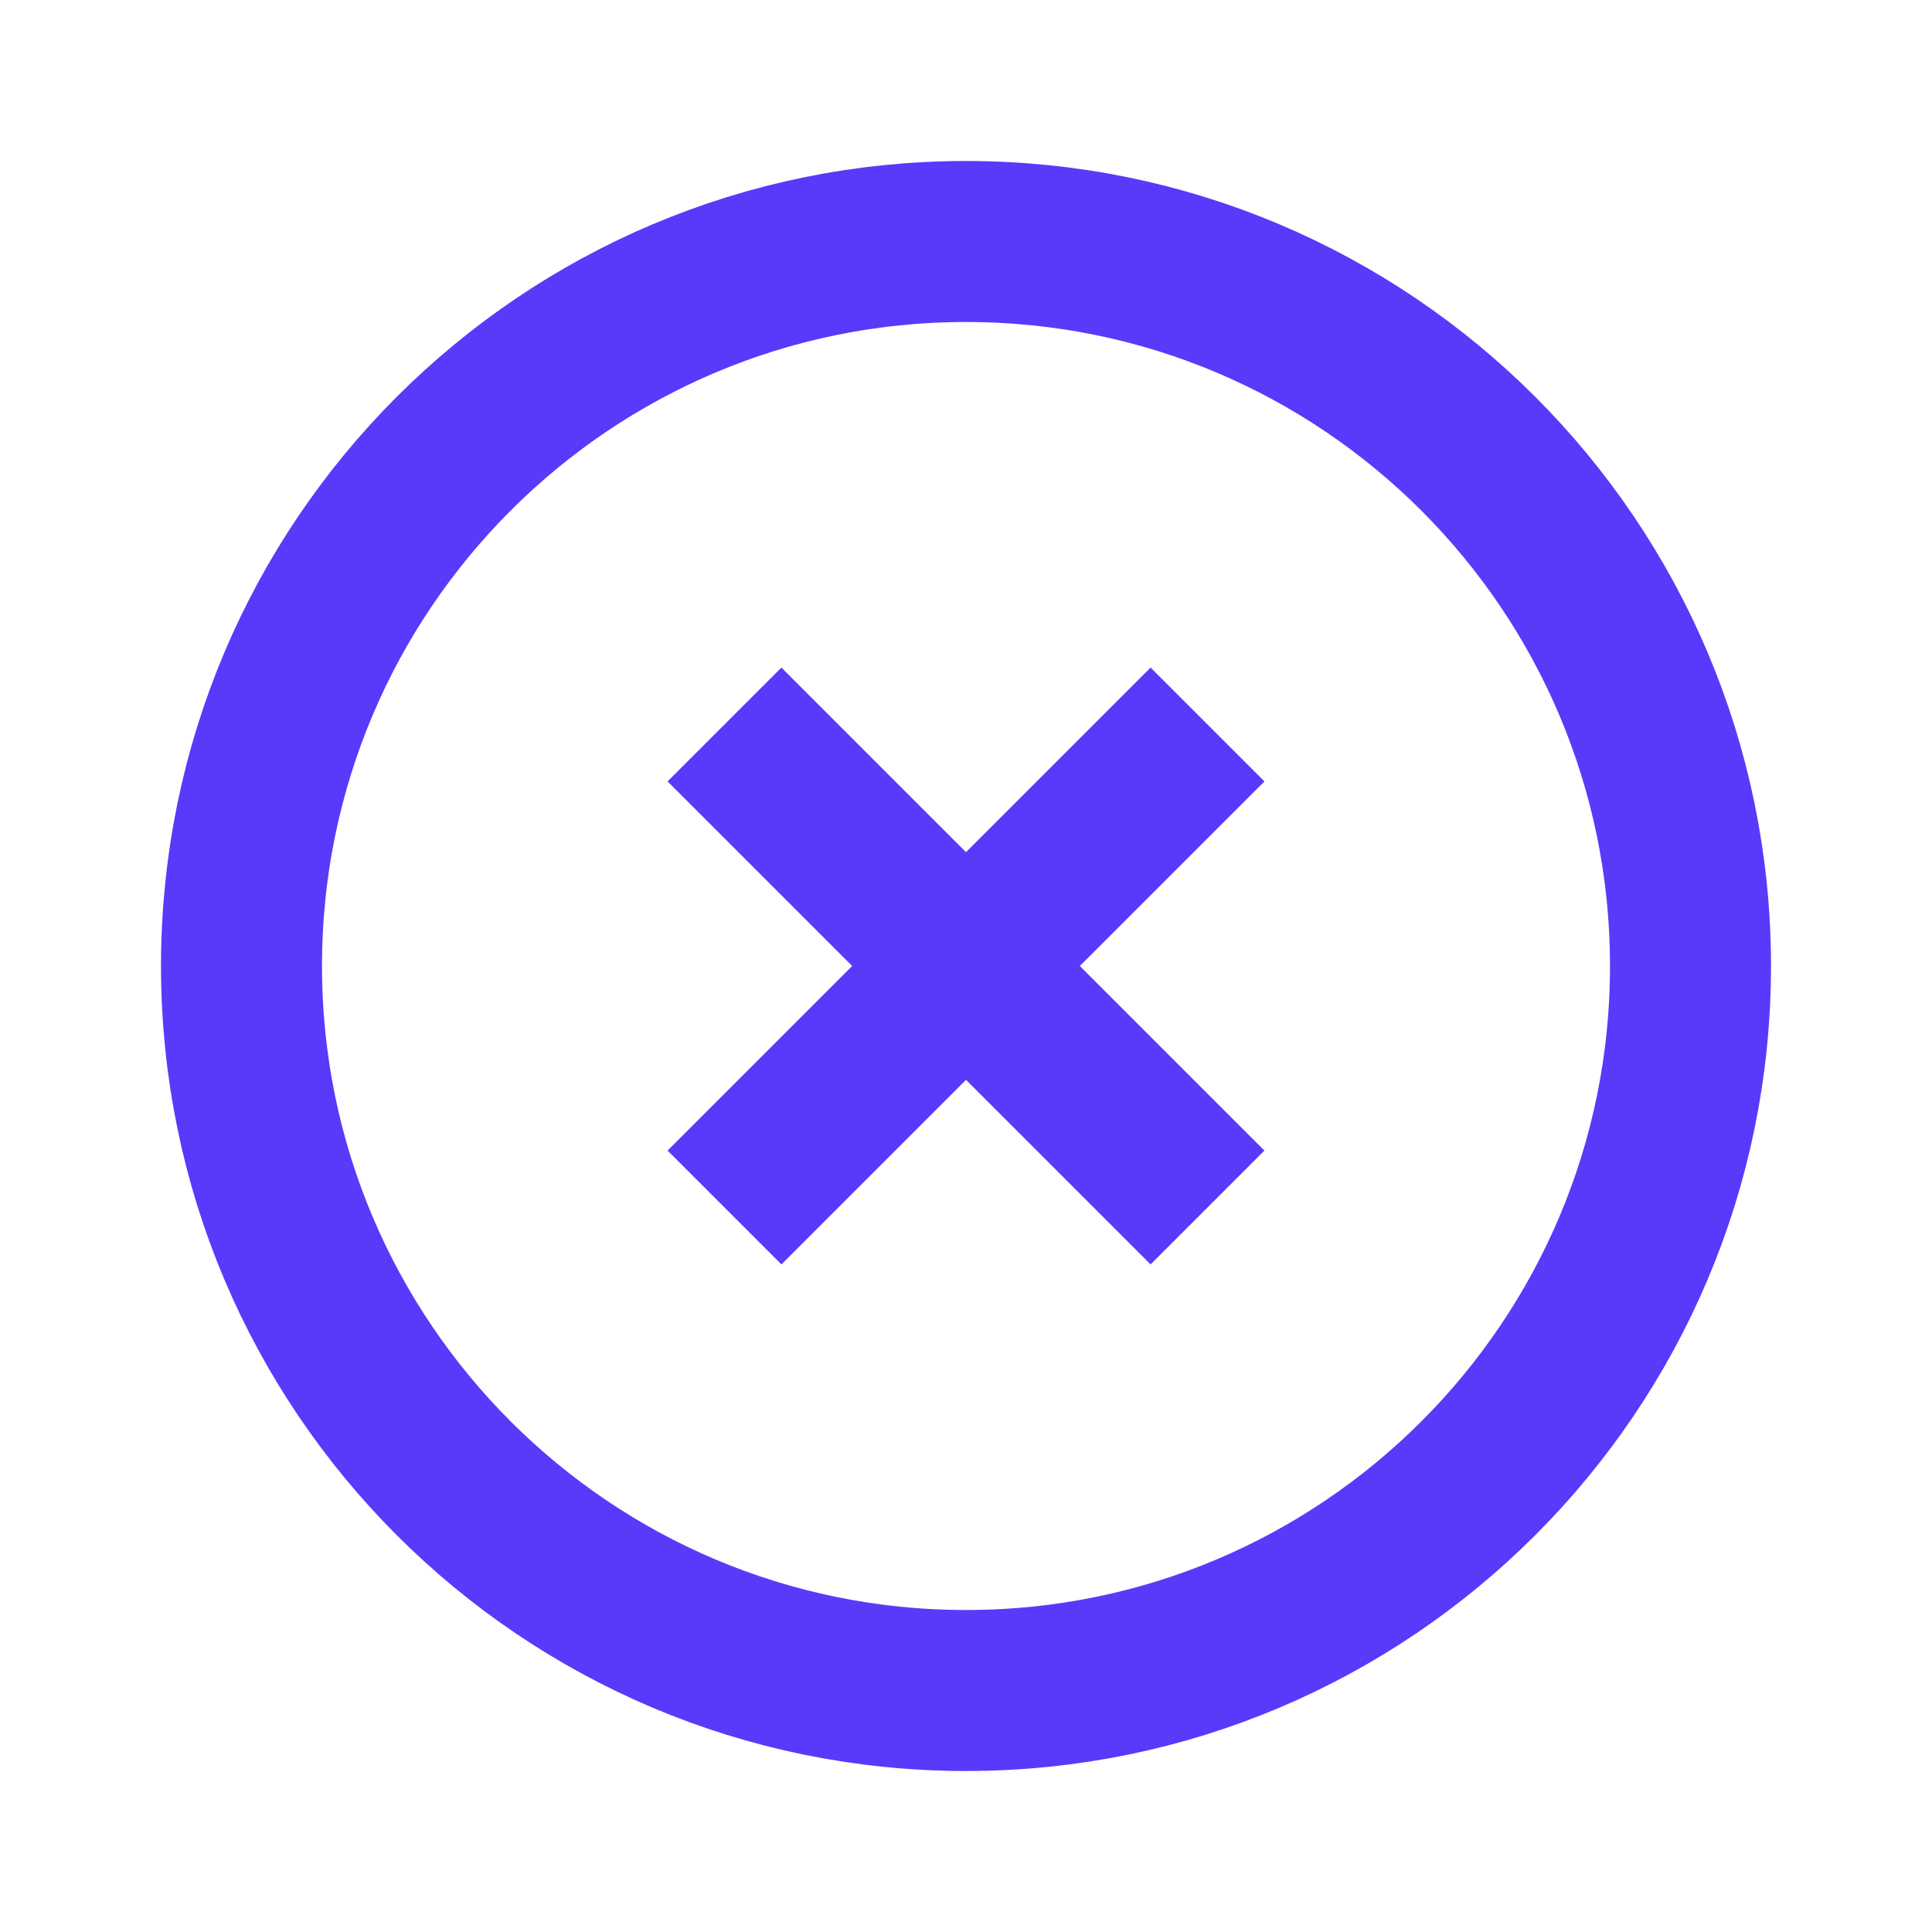
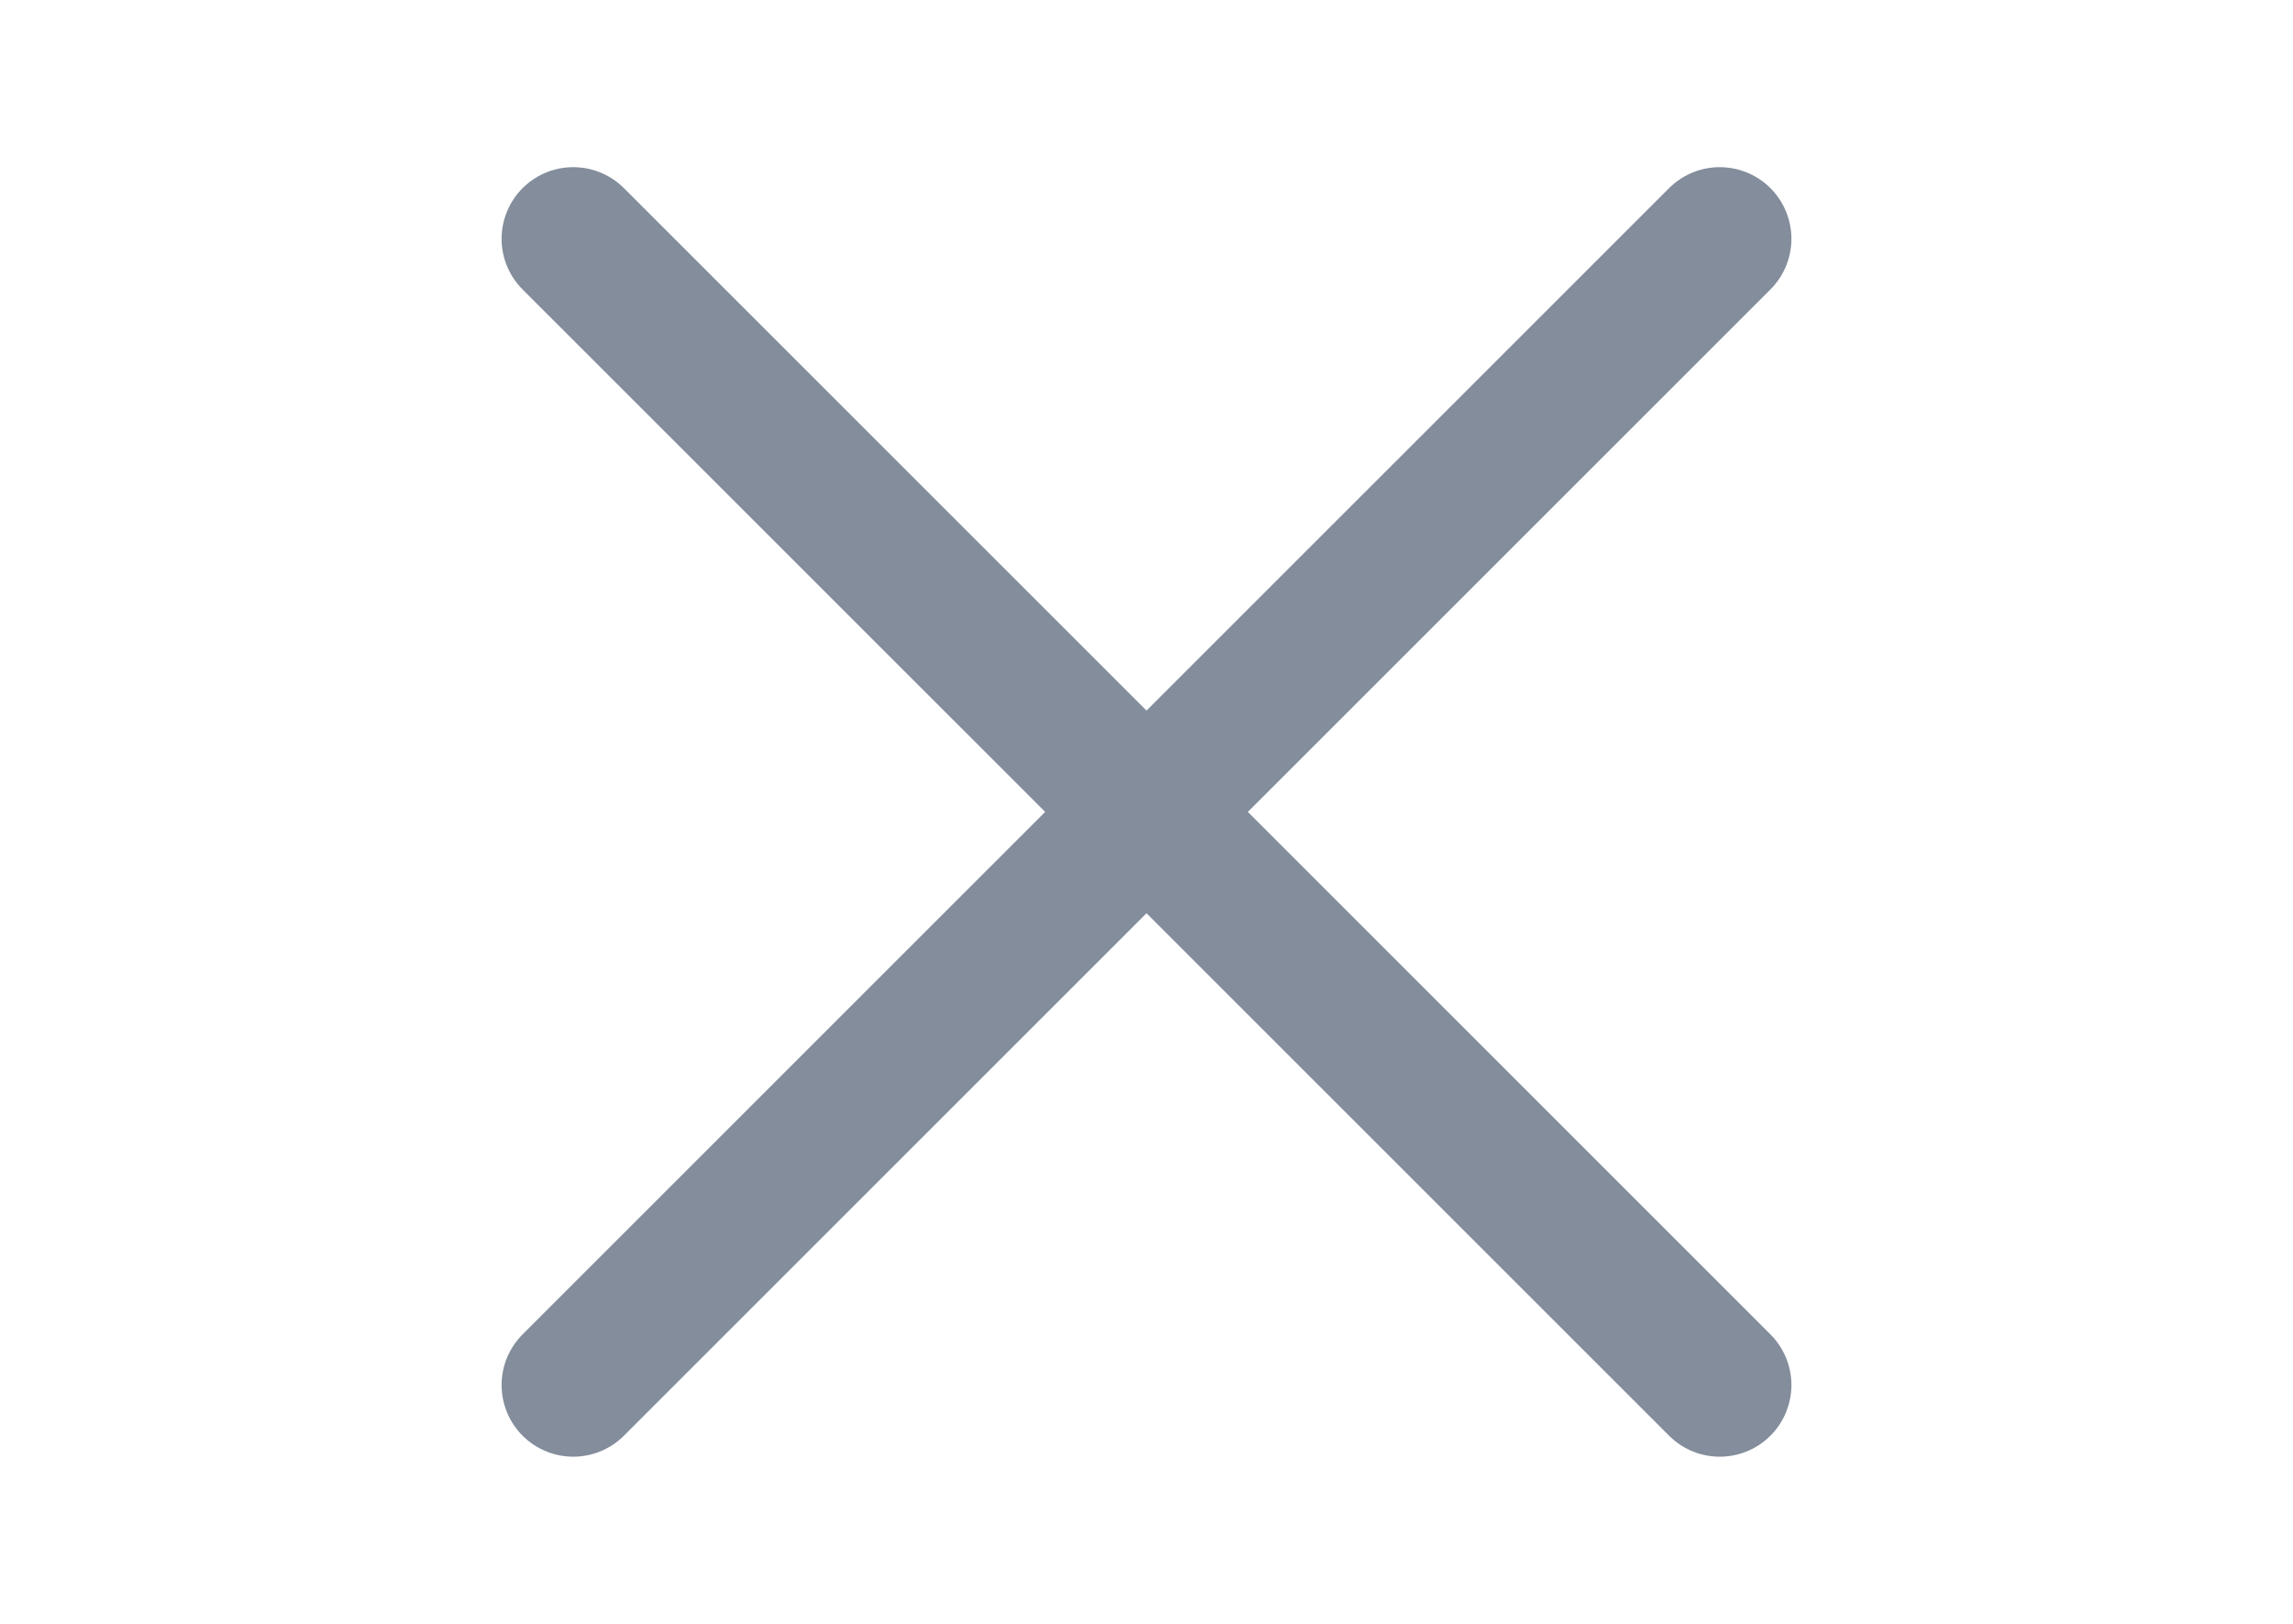
- <svg xmlns="http://www.w3.org/2000/svg" width="24" height="24" viewBox="0 0 24 24" fill="none">
-   <circle cx="12" cy="12" r="9" stroke="#583AFB" stroke-width="2" />
-   <path d="M9 15L15 9" stroke="#583AFB" stroke-width="2" />
-   <path d="M15 15L9 9" stroke="#583AFB" stroke-width="2" />
+ <svg xmlns="http://www.w3.org/2000/svg" width="24" height="17" viewBox="0 0 24 17" fill="none">
+   <path d="M18 2.5L6 14.5" stroke="#838D9B" stroke-width="1.5" stroke-linecap="round" stroke-linejoin="round" />
+   <path d="M6 2.5L18 14.5" stroke="#838D9B" stroke-width="1.5" stroke-linecap="round" stroke-linejoin="round" />
</svg>
